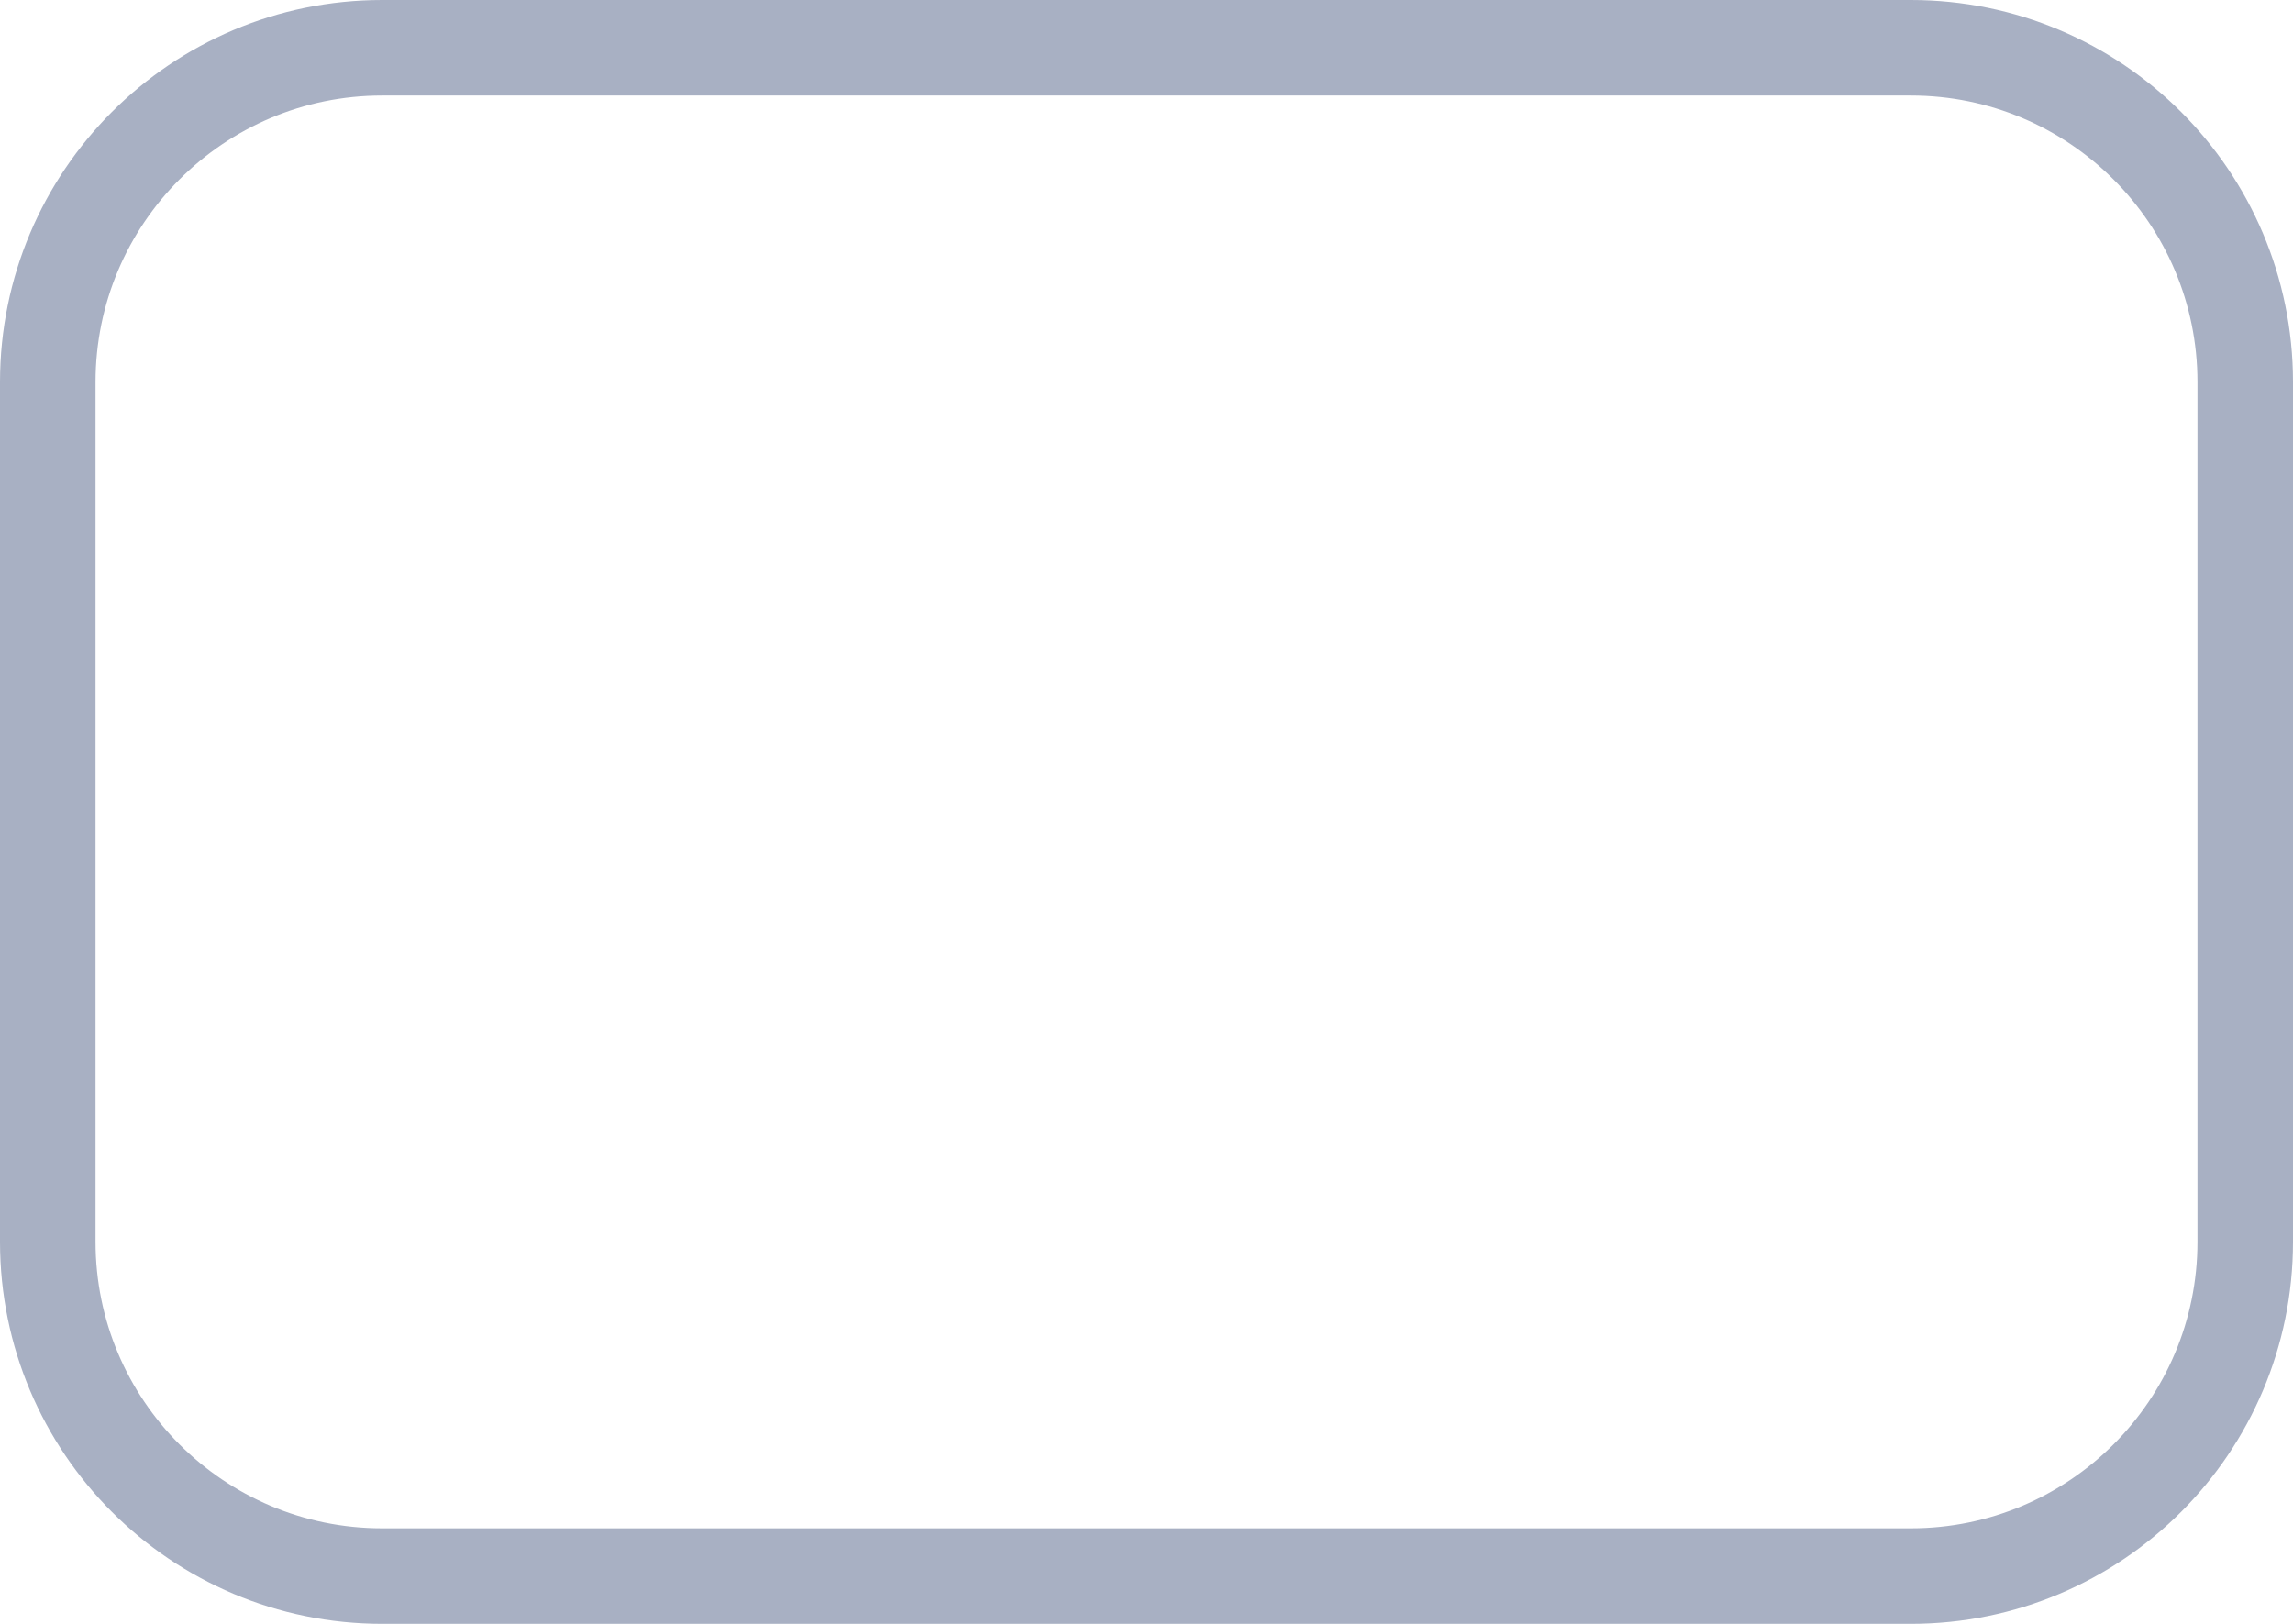
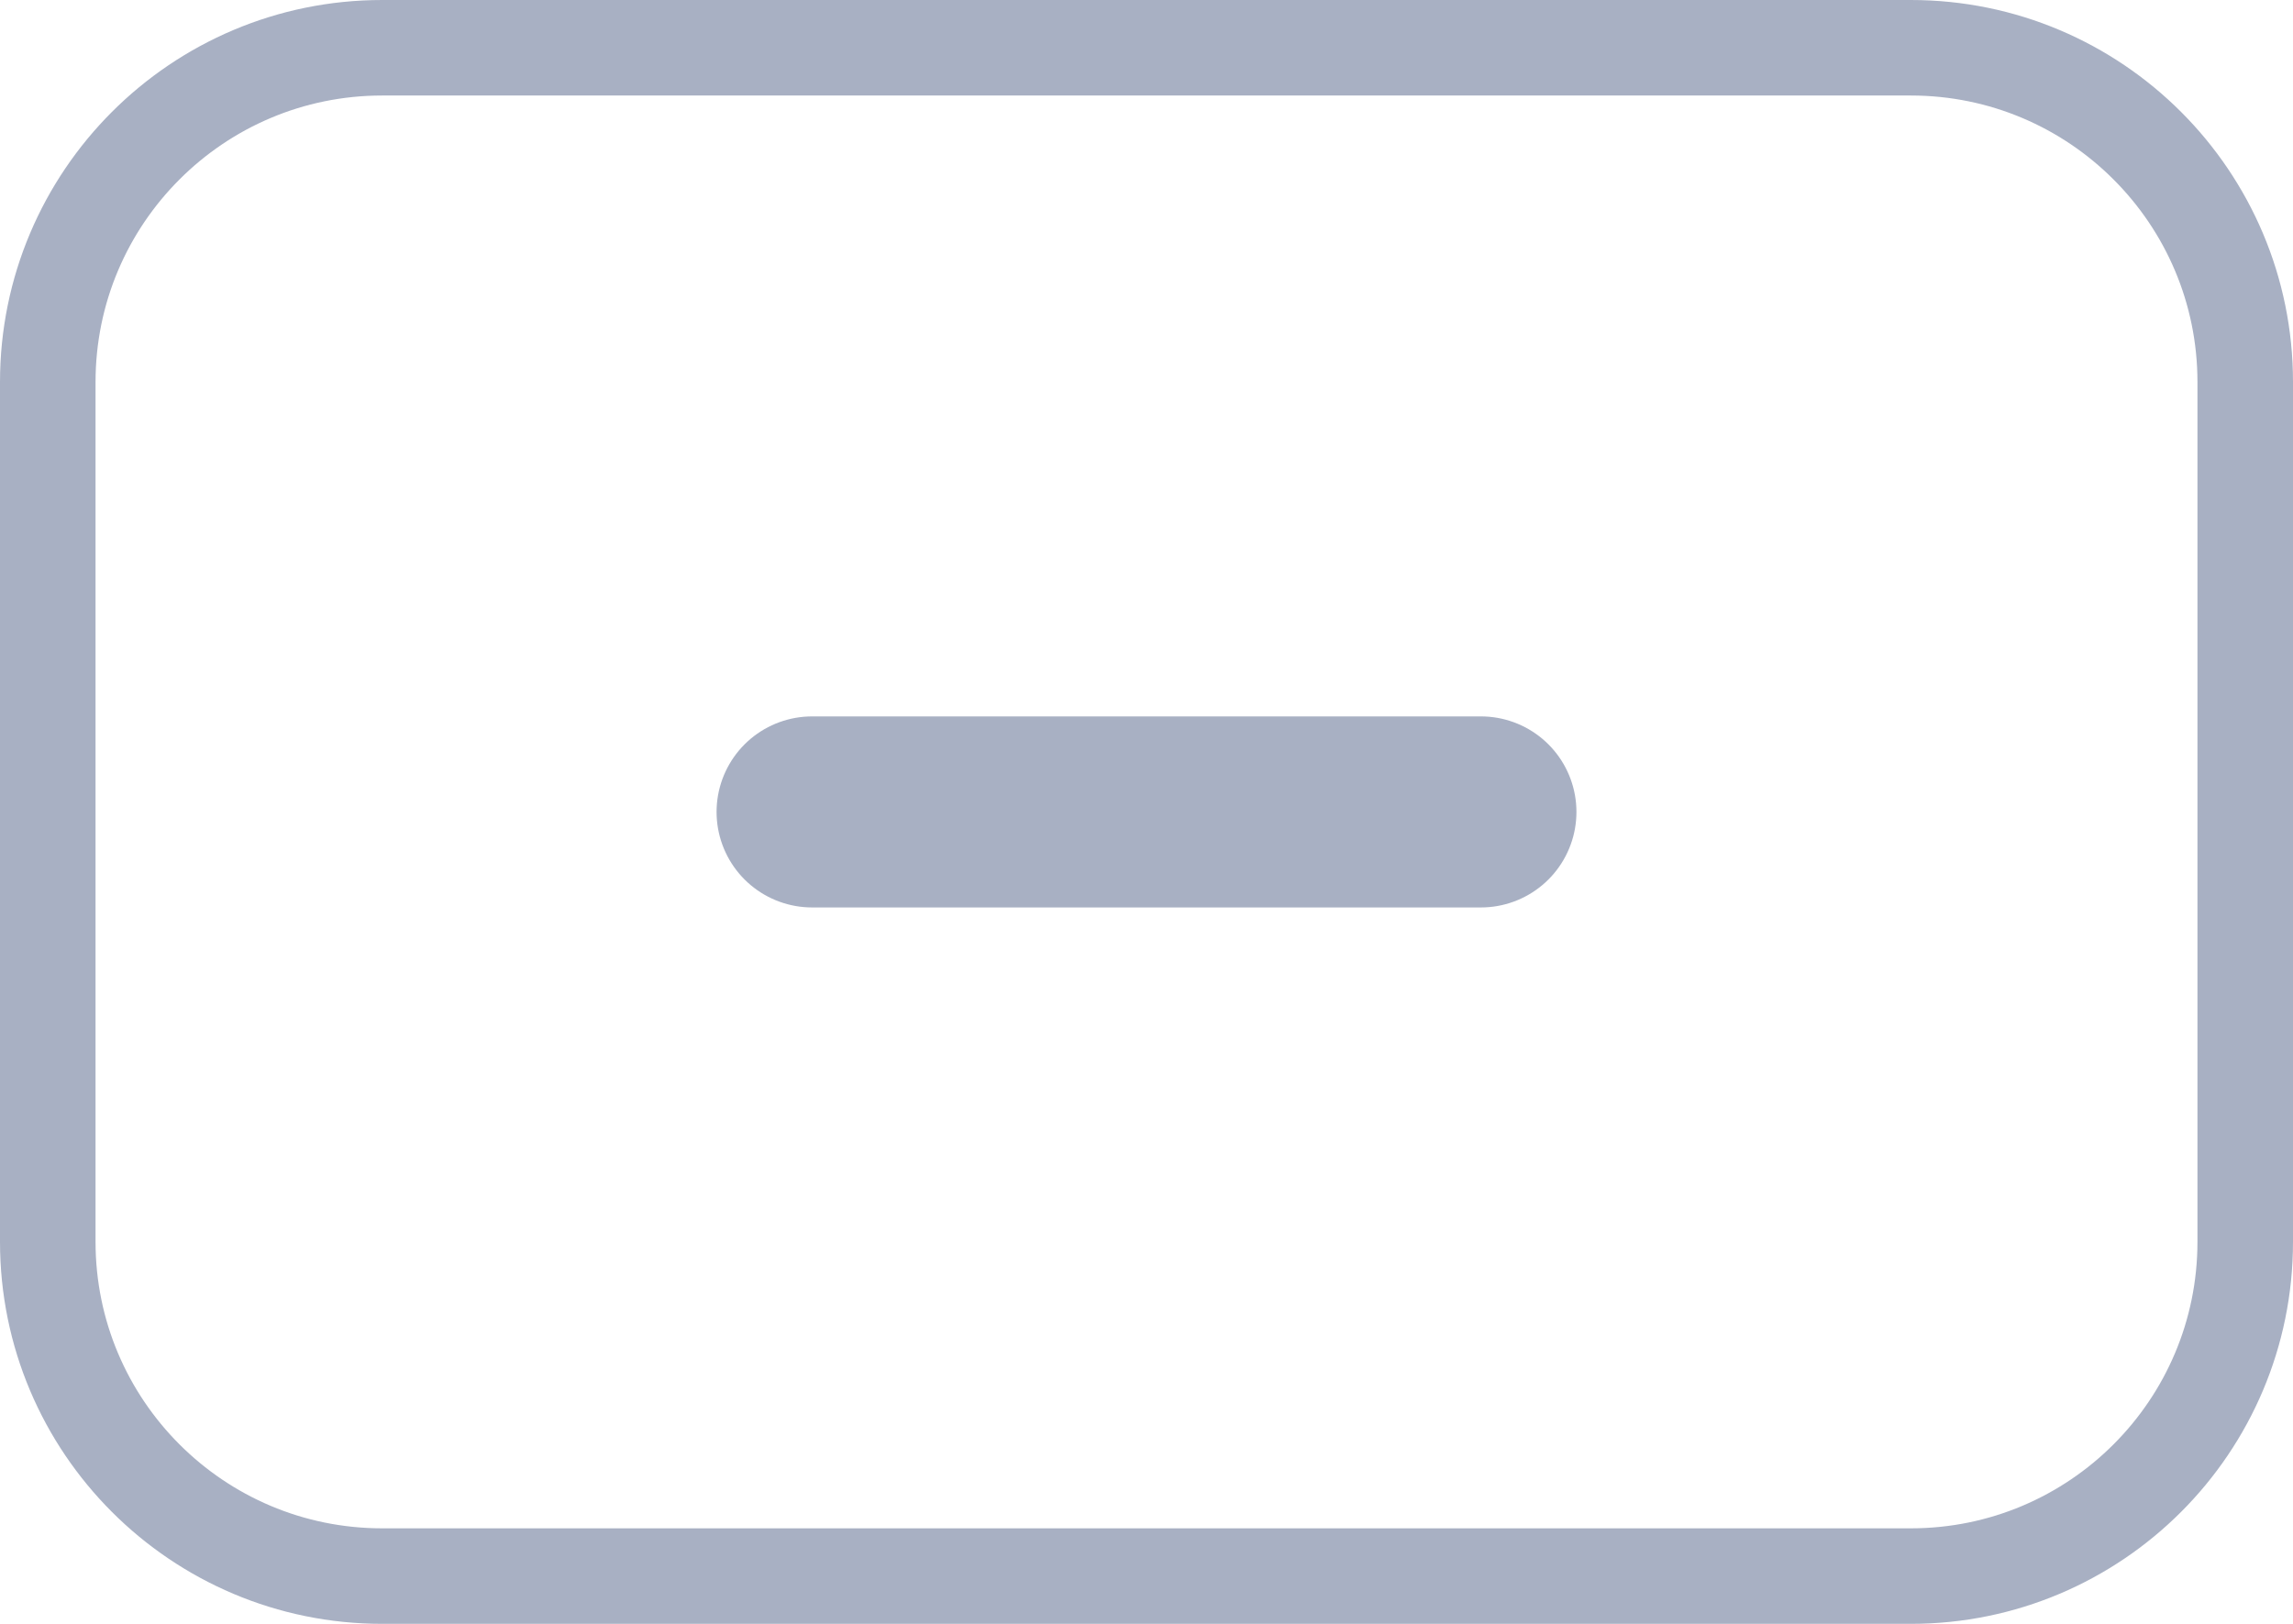
<svg xmlns="http://www.w3.org/2000/svg" width="24" height="17" viewBox="0 0 24 17">
-   <g id="사각형_70" data-name="사각형 70" fill="none" stroke="#a8b0c3" stroke-width="1">
-     <rect width="24" height="17" rx="4" stroke="none" />
-     <rect x="0.5" y="0.5" width="23" height="16" rx="3.5" fill="none" />
+   <g id="그룹_61" data-name="그룹 61" transform="translate(-1296 -527)">
+     <g id="사각형_69" data-name="사각형 69" transform="translate(1296 527)" fill="none" stroke="#a8b0c3" stroke-width="1">
+       <rect width="24" height="17" rx="4" stroke="none" />
+       <rect x="0.5" y="0.5" width="23" height="16" rx="3.5" fill="none" />
+     </g>
+     <line id="선_13" data-name="선 13" x2="7" transform="translate(1304.5 535.5)" fill="none" stroke="#a8b0c3" stroke-linecap="round" stroke-width="2" />
  </g>
</svg>
